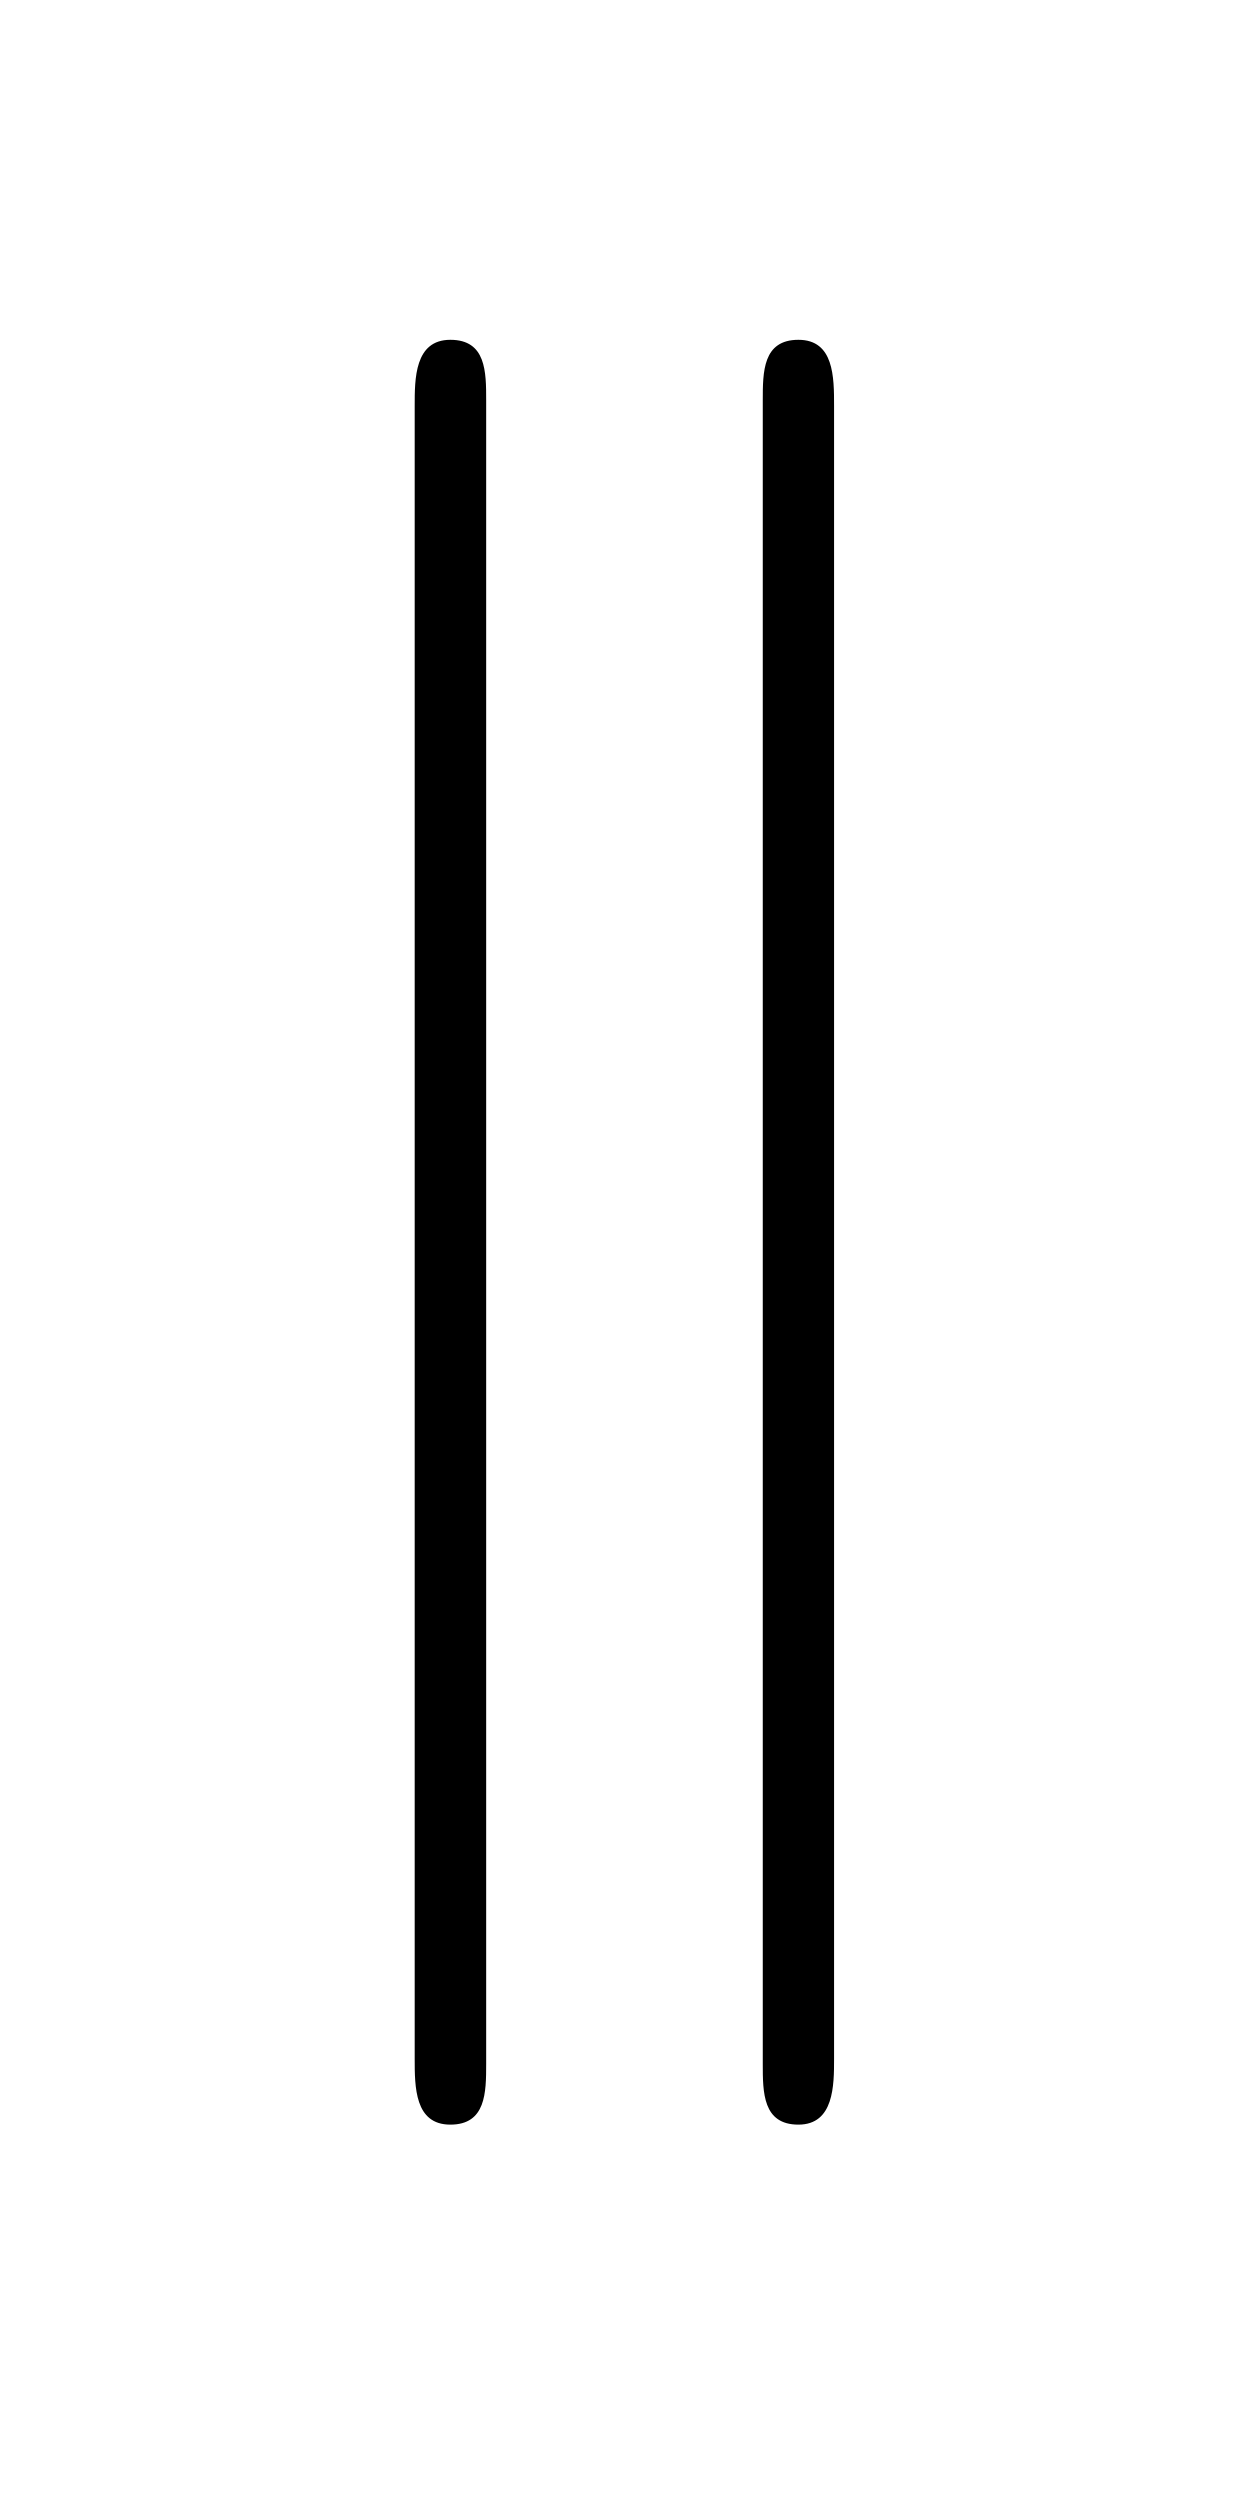
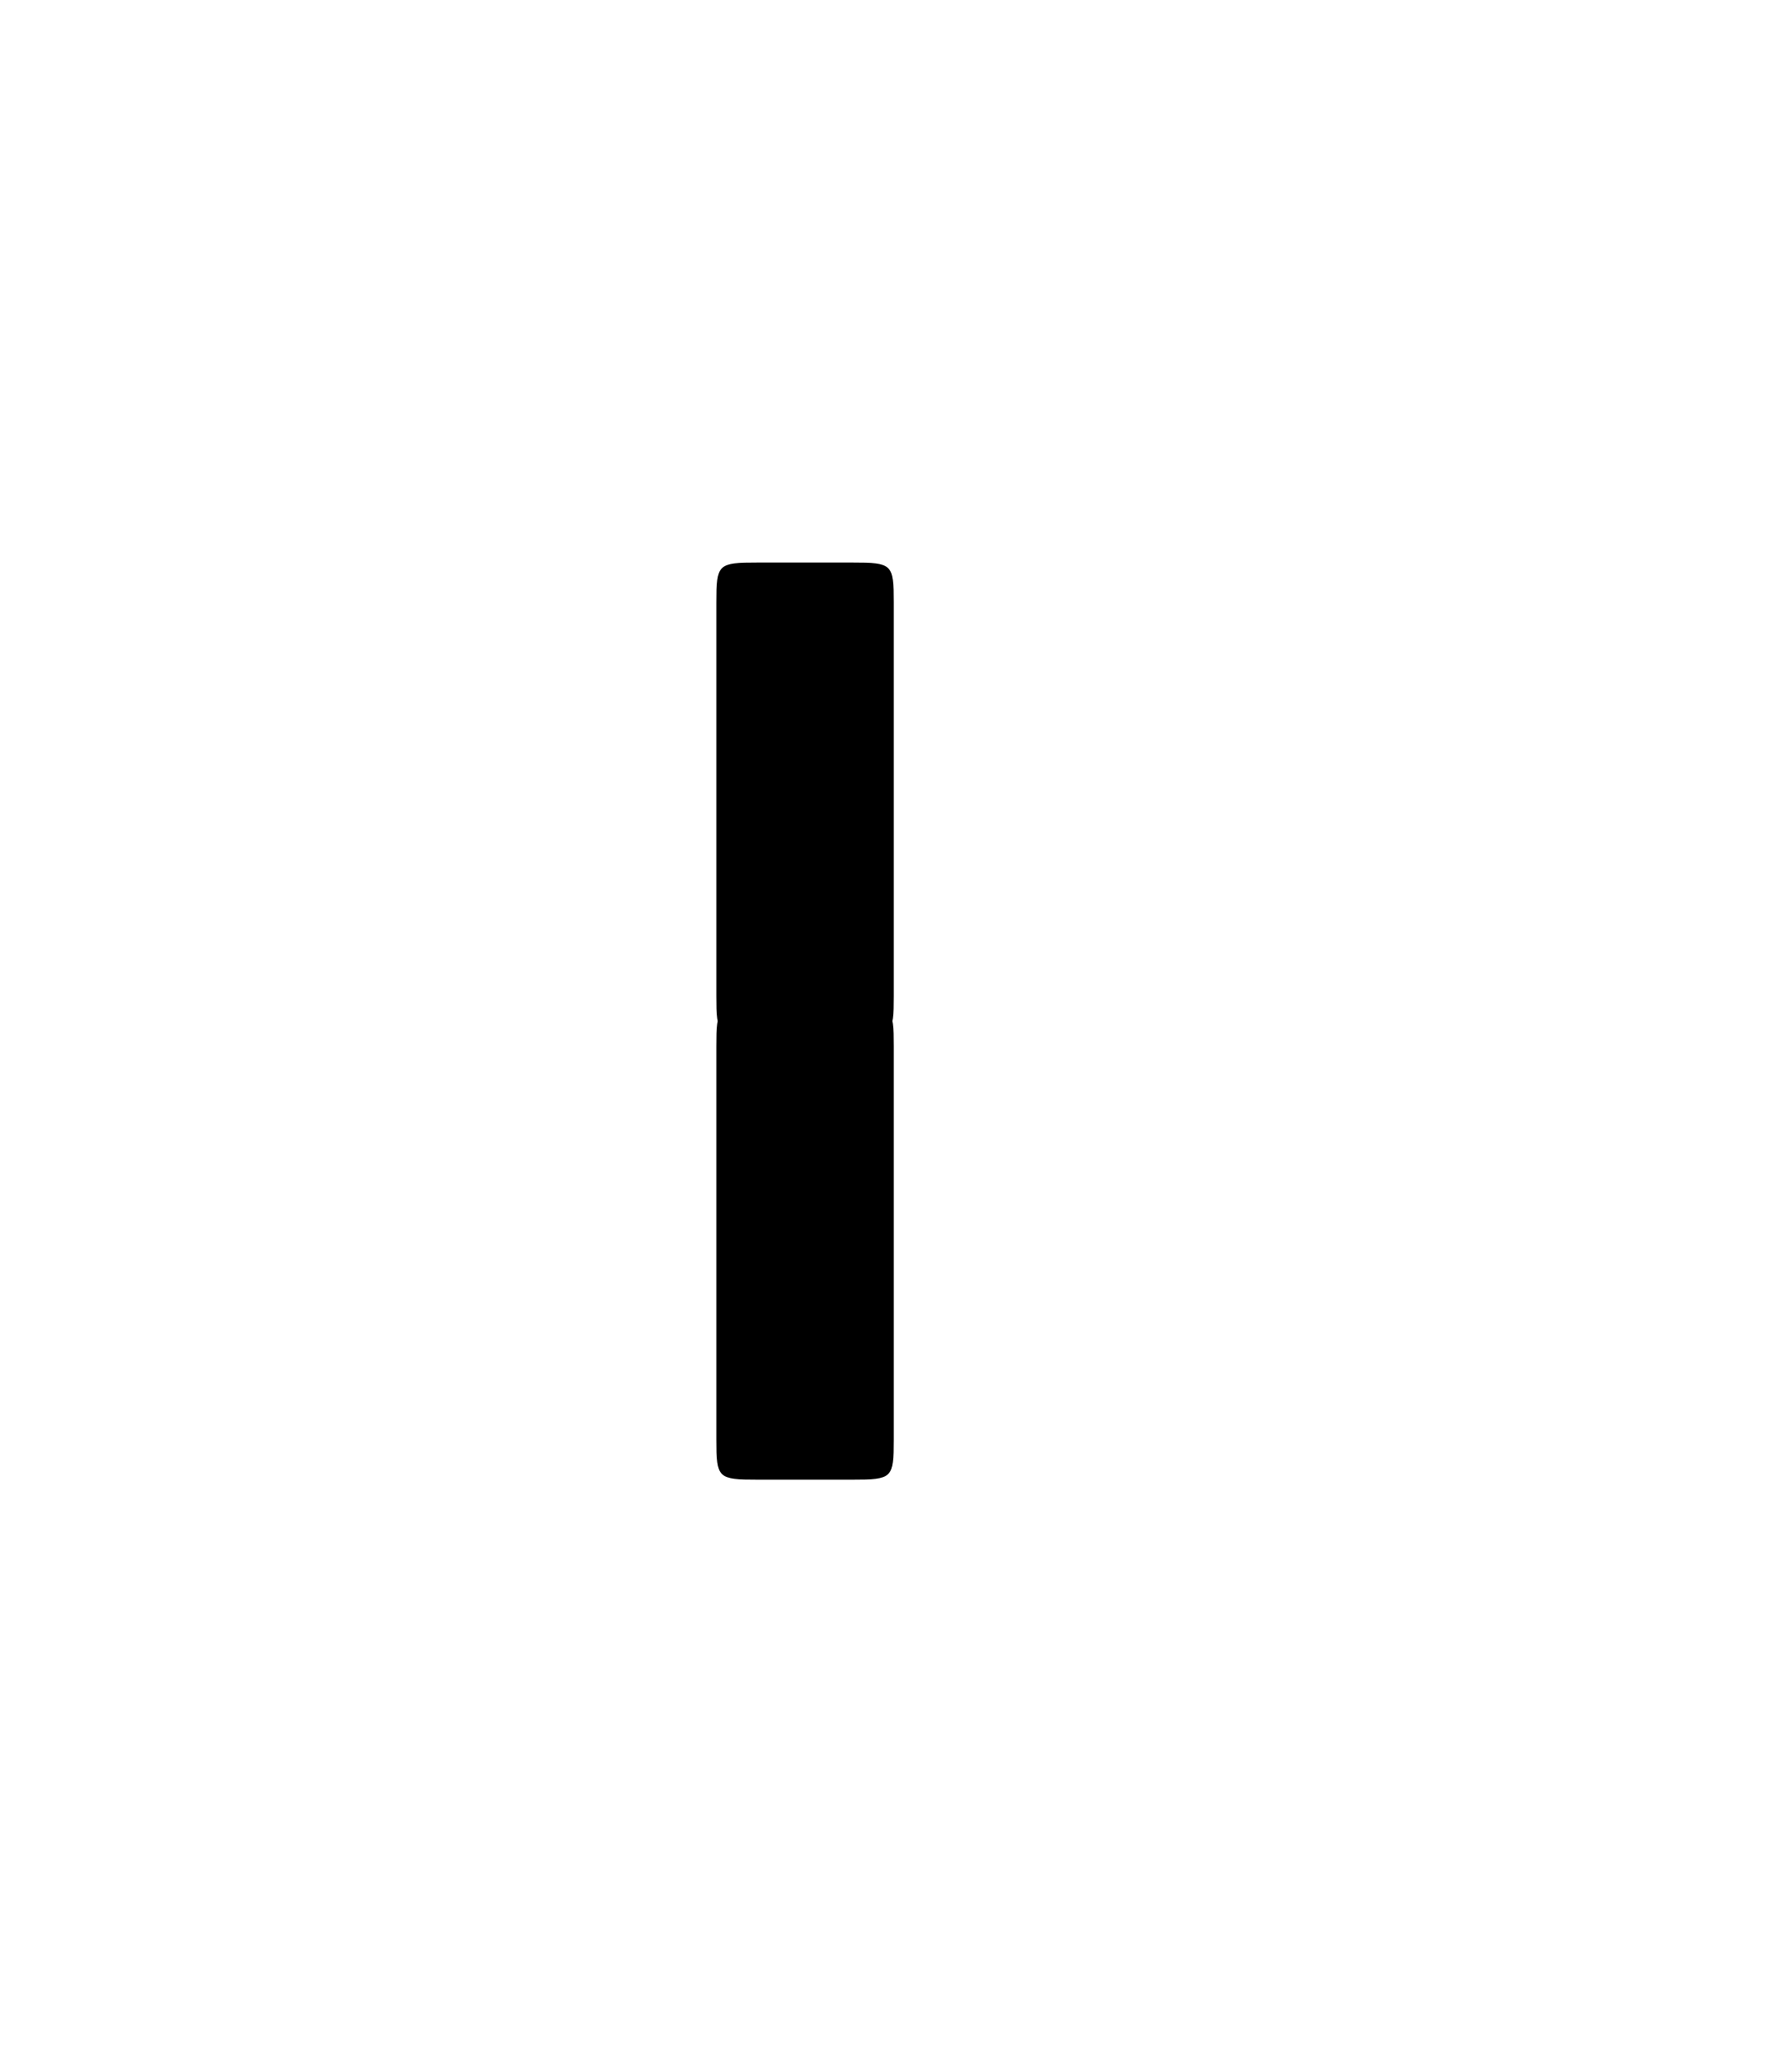
- <svg xmlns="http://www.w3.org/2000/svg" xmlns:xlink="http://www.w3.org/1999/xlink" version="1.1" viewBox="-165.1 -165.1 16.009 32">
+ <svg xmlns="http://www.w3.org/2000/svg" xmlns:xlink="http://www.w3.org/1999/xlink" version="1.1" viewBox="-165.1 -165.1 27.634 32">
  <defs>
-     <path id="g0-107" d="M1.714-7.133C1.714-7.293 1.714-7.472 1.514-7.472S1.315-7.253 1.315-7.103V2.122C1.315 2.281 1.315 2.491 1.514 2.491S1.714 2.311 1.714 2.152V-7.133ZM3.656-7.103C3.656-7.263 3.656-7.472 3.457-7.472S3.258-7.293 3.258-7.133V2.152C3.258 2.311 3.258 2.491 3.457 2.491S3.656 2.271 3.656 2.122V-7.103Z" />
+     <path id="g0-62" d="M5.021 .169C5.021-.09 5.011-.1 4.742-.1H4.105C3.836-.1 3.826-.09 3.826 .169V2.819C3.826 3.078 3.836 3.088 4.105 3.088H4.742C5.011 3.088 5.021 3.078 5.021 2.819V.169Z" />
  </defs>
  <g id="page1" transform="scale(2.293061)">
-     <use x="-71" y="-62.631" xlink:href="#g0-107" />
+     <use x="-71" y="-68.111" xlink:href="#g0-62" />
+     <use x="-71" y="-65.122" xlink:href="#g0-62" />
  </g>
</svg>
